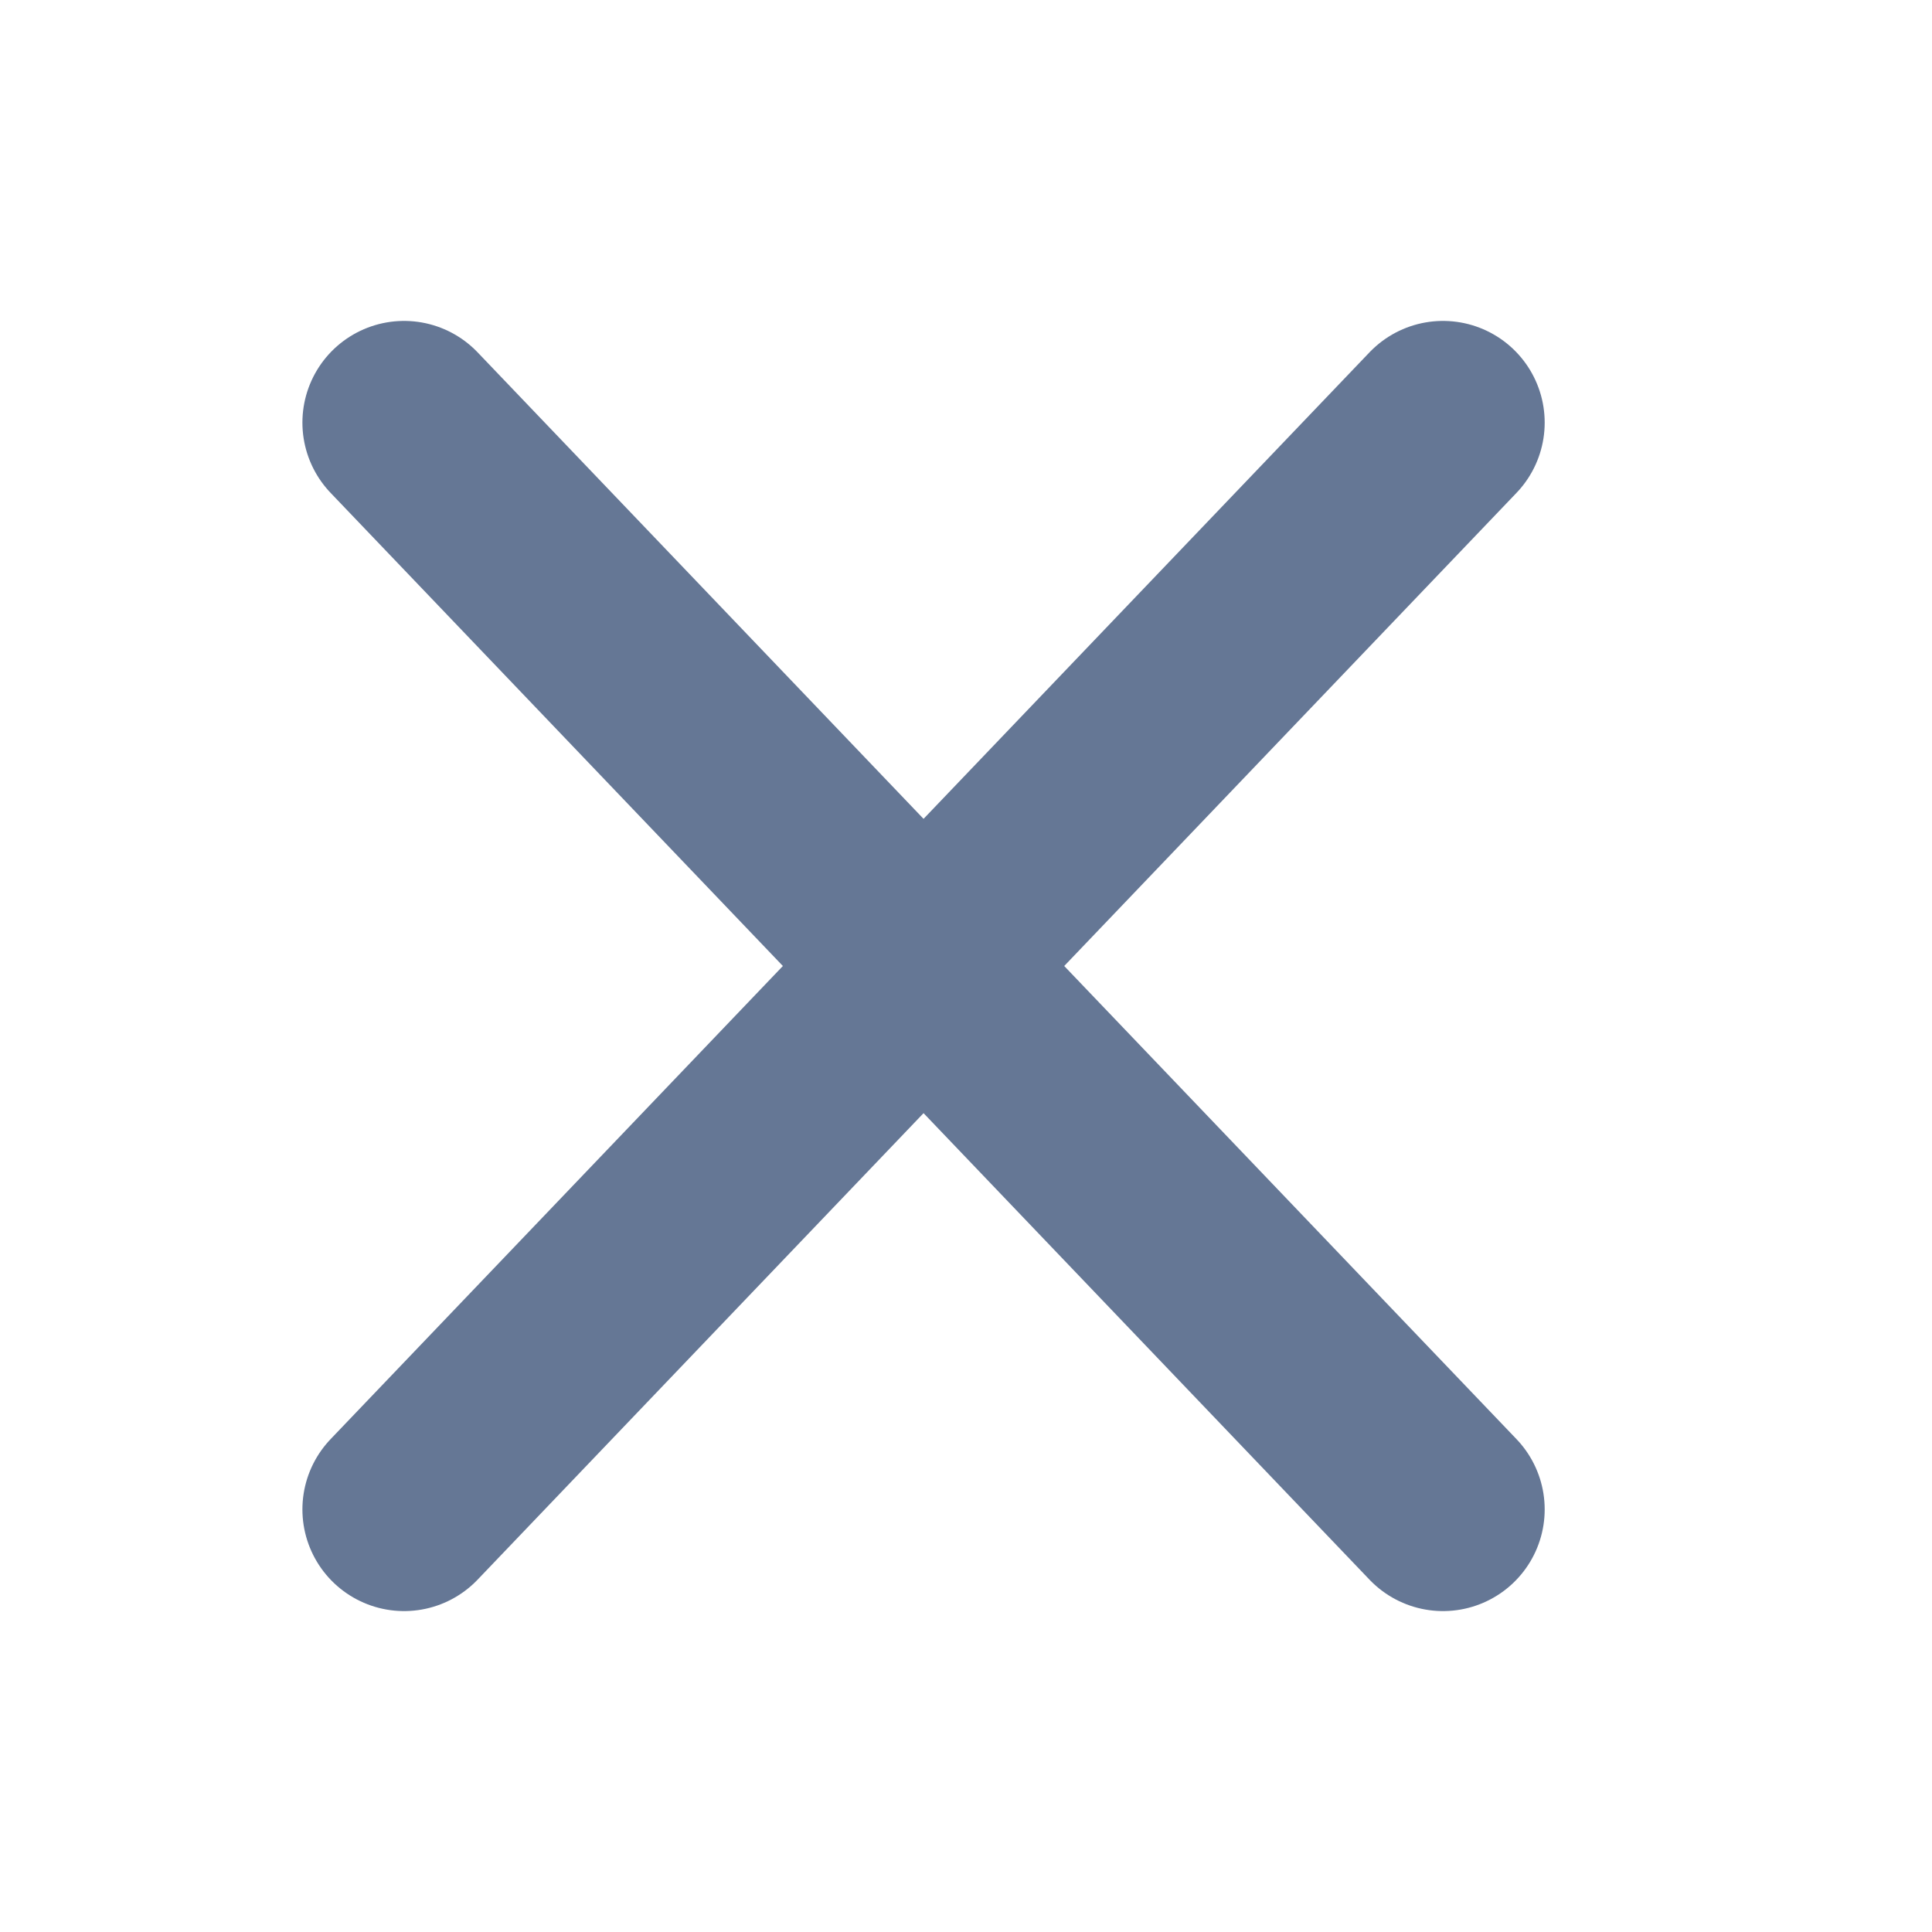
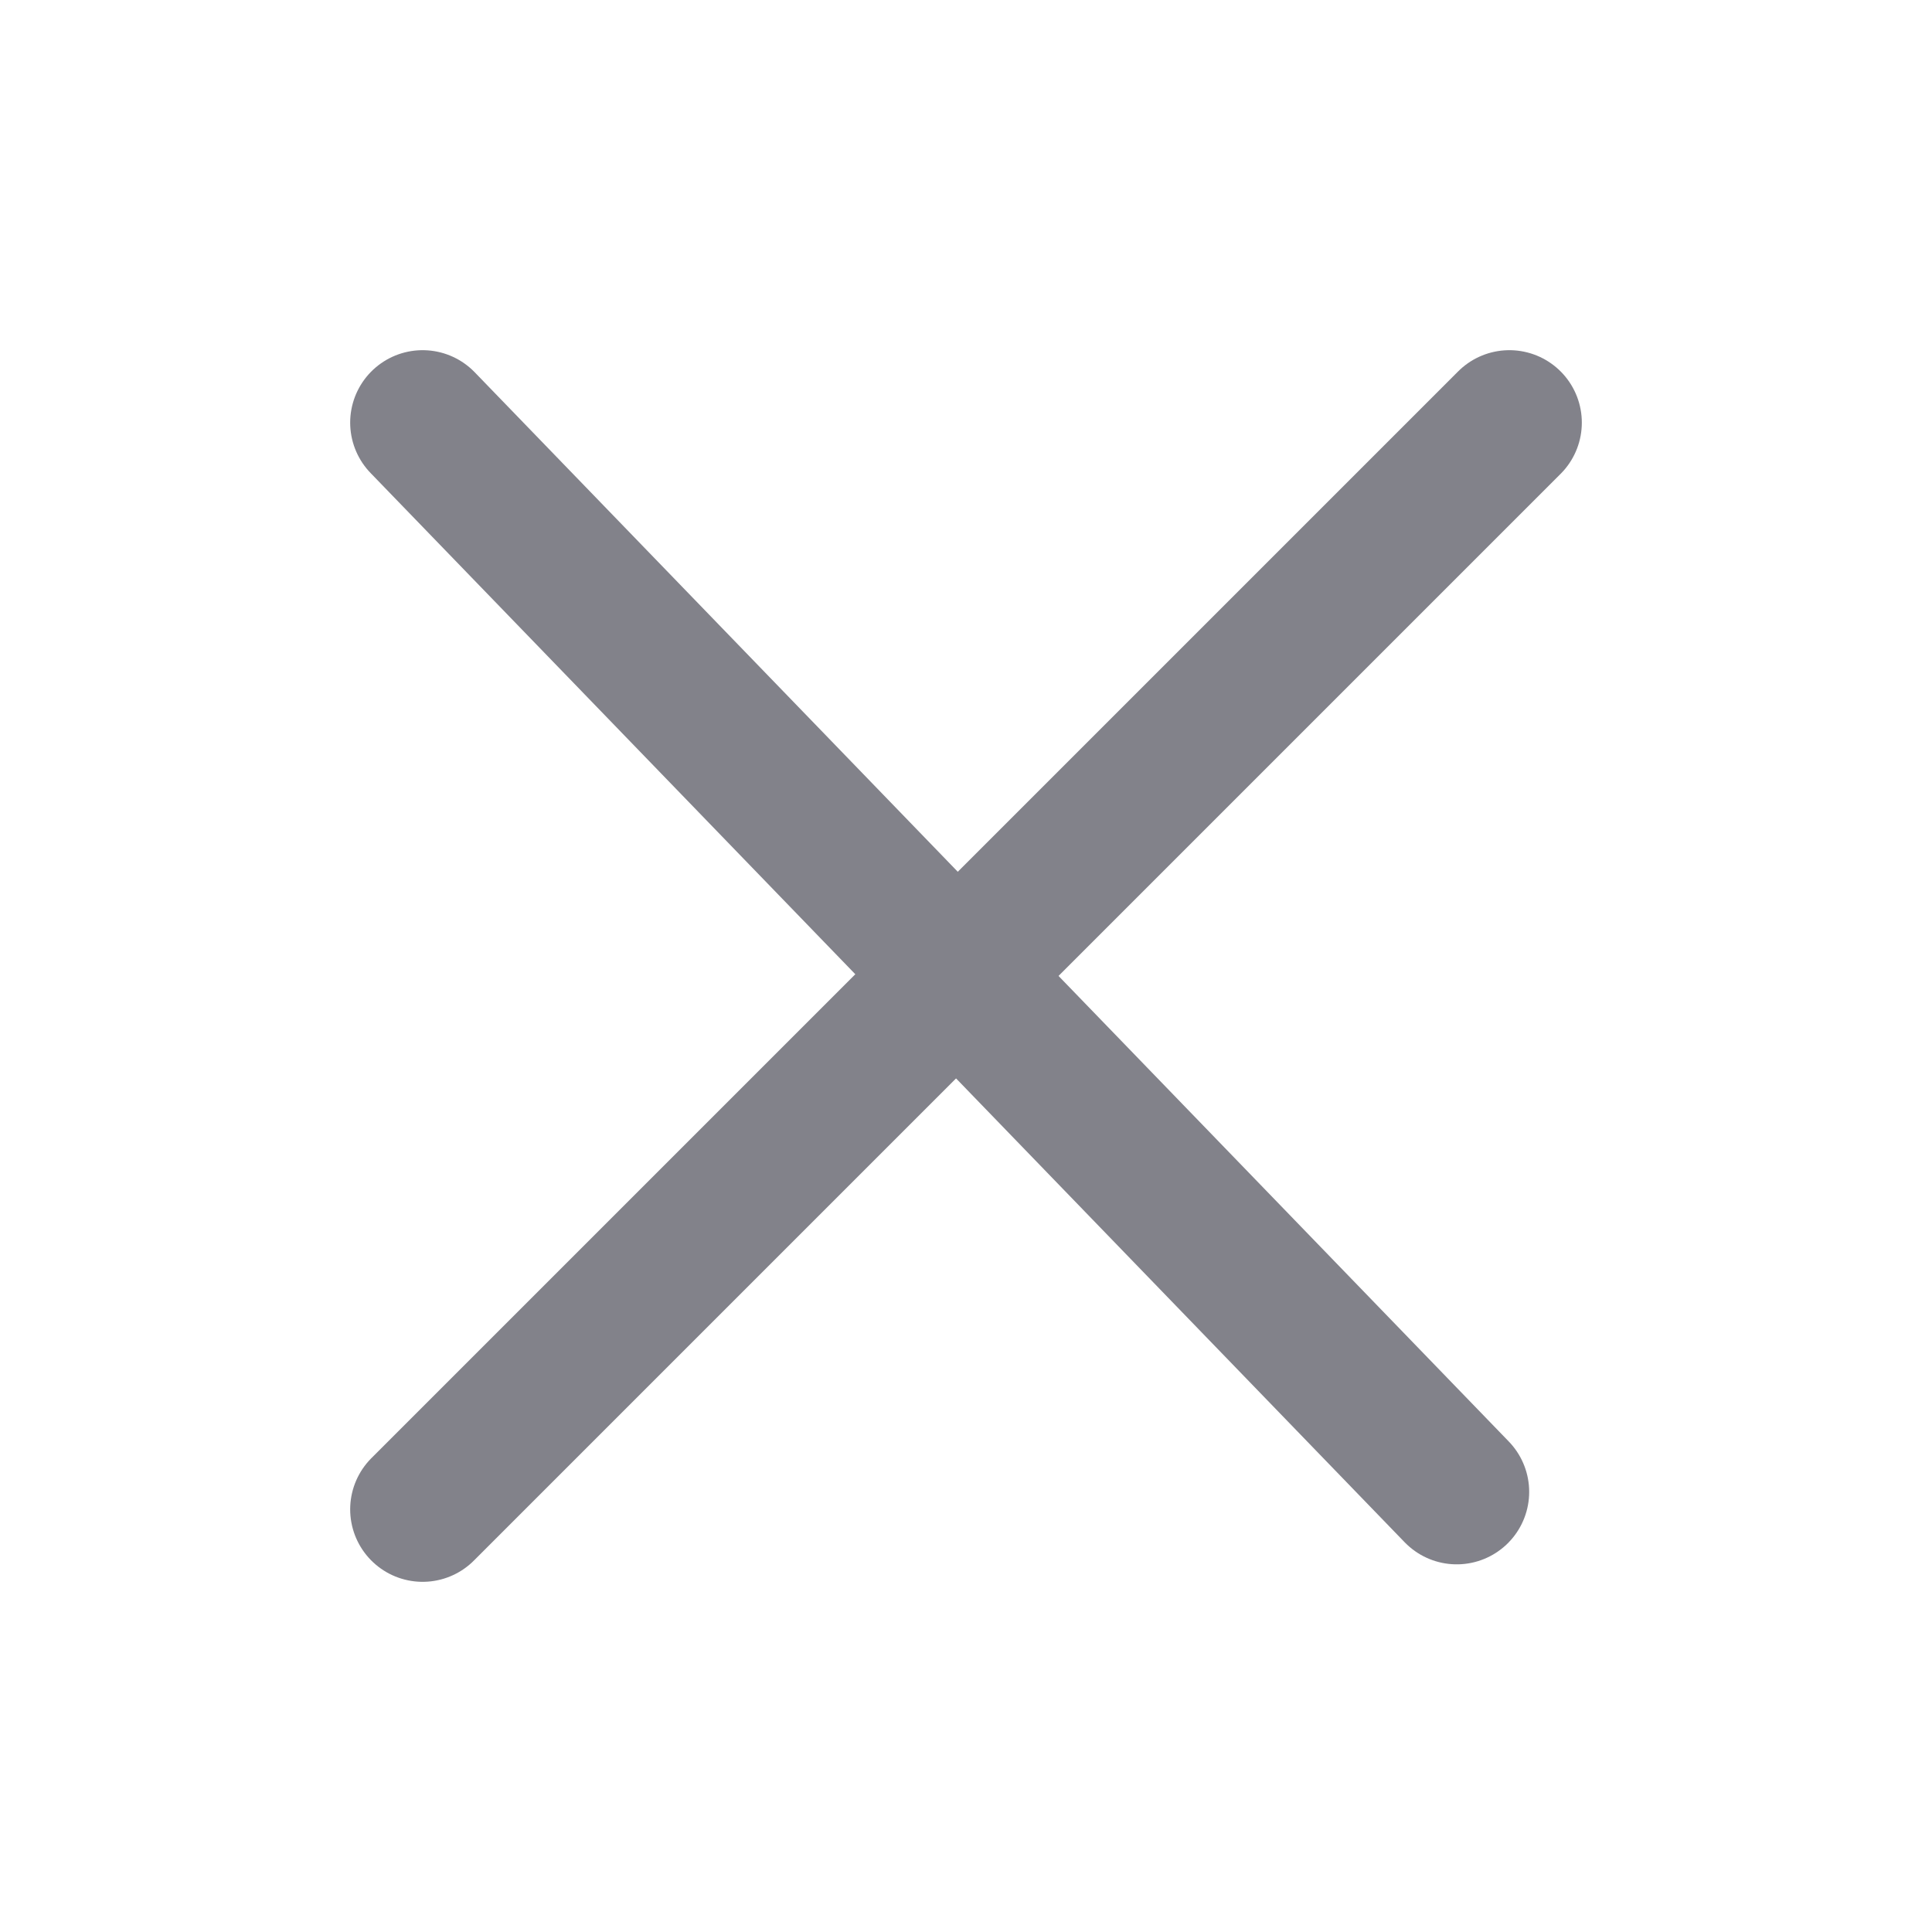
- <svg xmlns="http://www.w3.org/2000/svg" width="19" height="19" viewBox="0 0 19 19" fill="none" cursor="pointer">
-   <path d="M14.191 4.156L3.974 14.844" stroke="#657795" stroke-width="2" stroke-linecap="round" stroke-linejoin="round" />
-   <path d="M14.191 14.844L3.974 4.156" stroke="#657795" stroke-width="2" stroke-linecap="round" stroke-linejoin="round" />
+ <svg xmlns="http://www.w3.org/2000/svg" width="20" height="20" viewBox="0 0 20 20" fill="none">
+   <path d="M15.625 4.375L4.375 15.625" stroke="#82828A" stroke-width="1.5" stroke-linecap="round" stroke-linejoin="round" />
+   <path d="M15.08 15.444L4.375 4.375" stroke="#82828A" stroke-width="1.5" stroke-linecap="round" stroke-linejoin="round" />
</svg>
